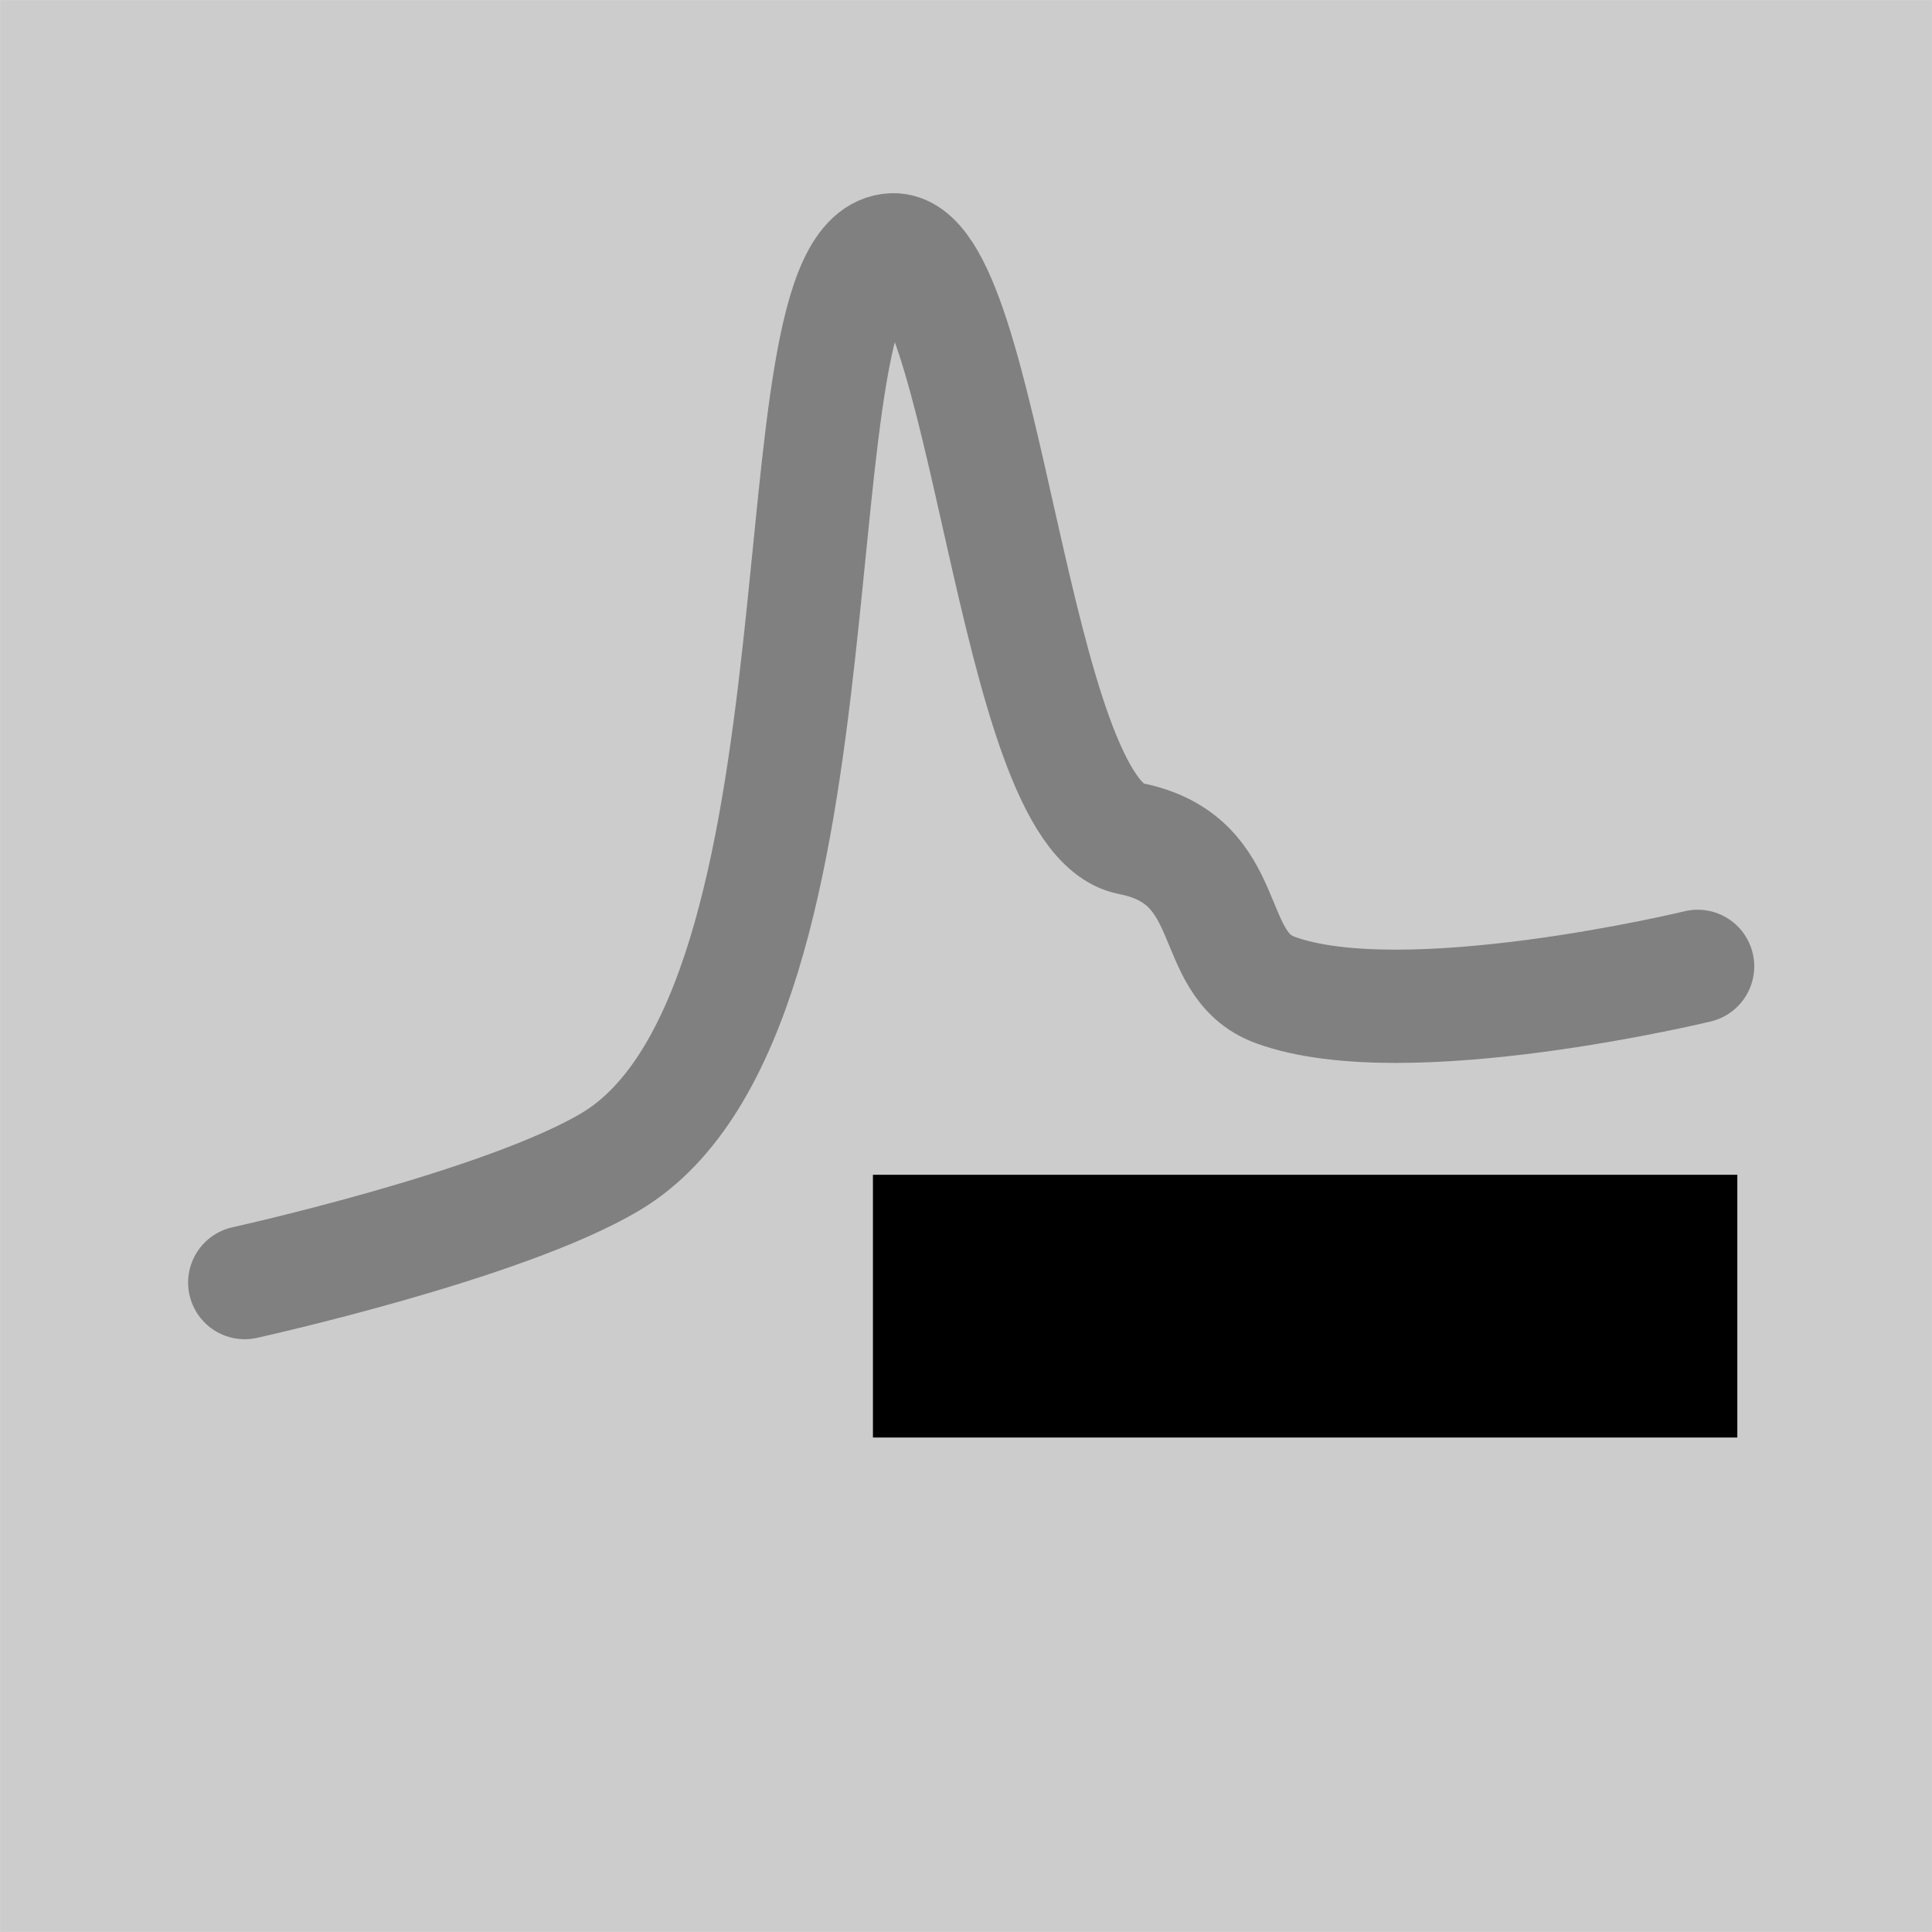
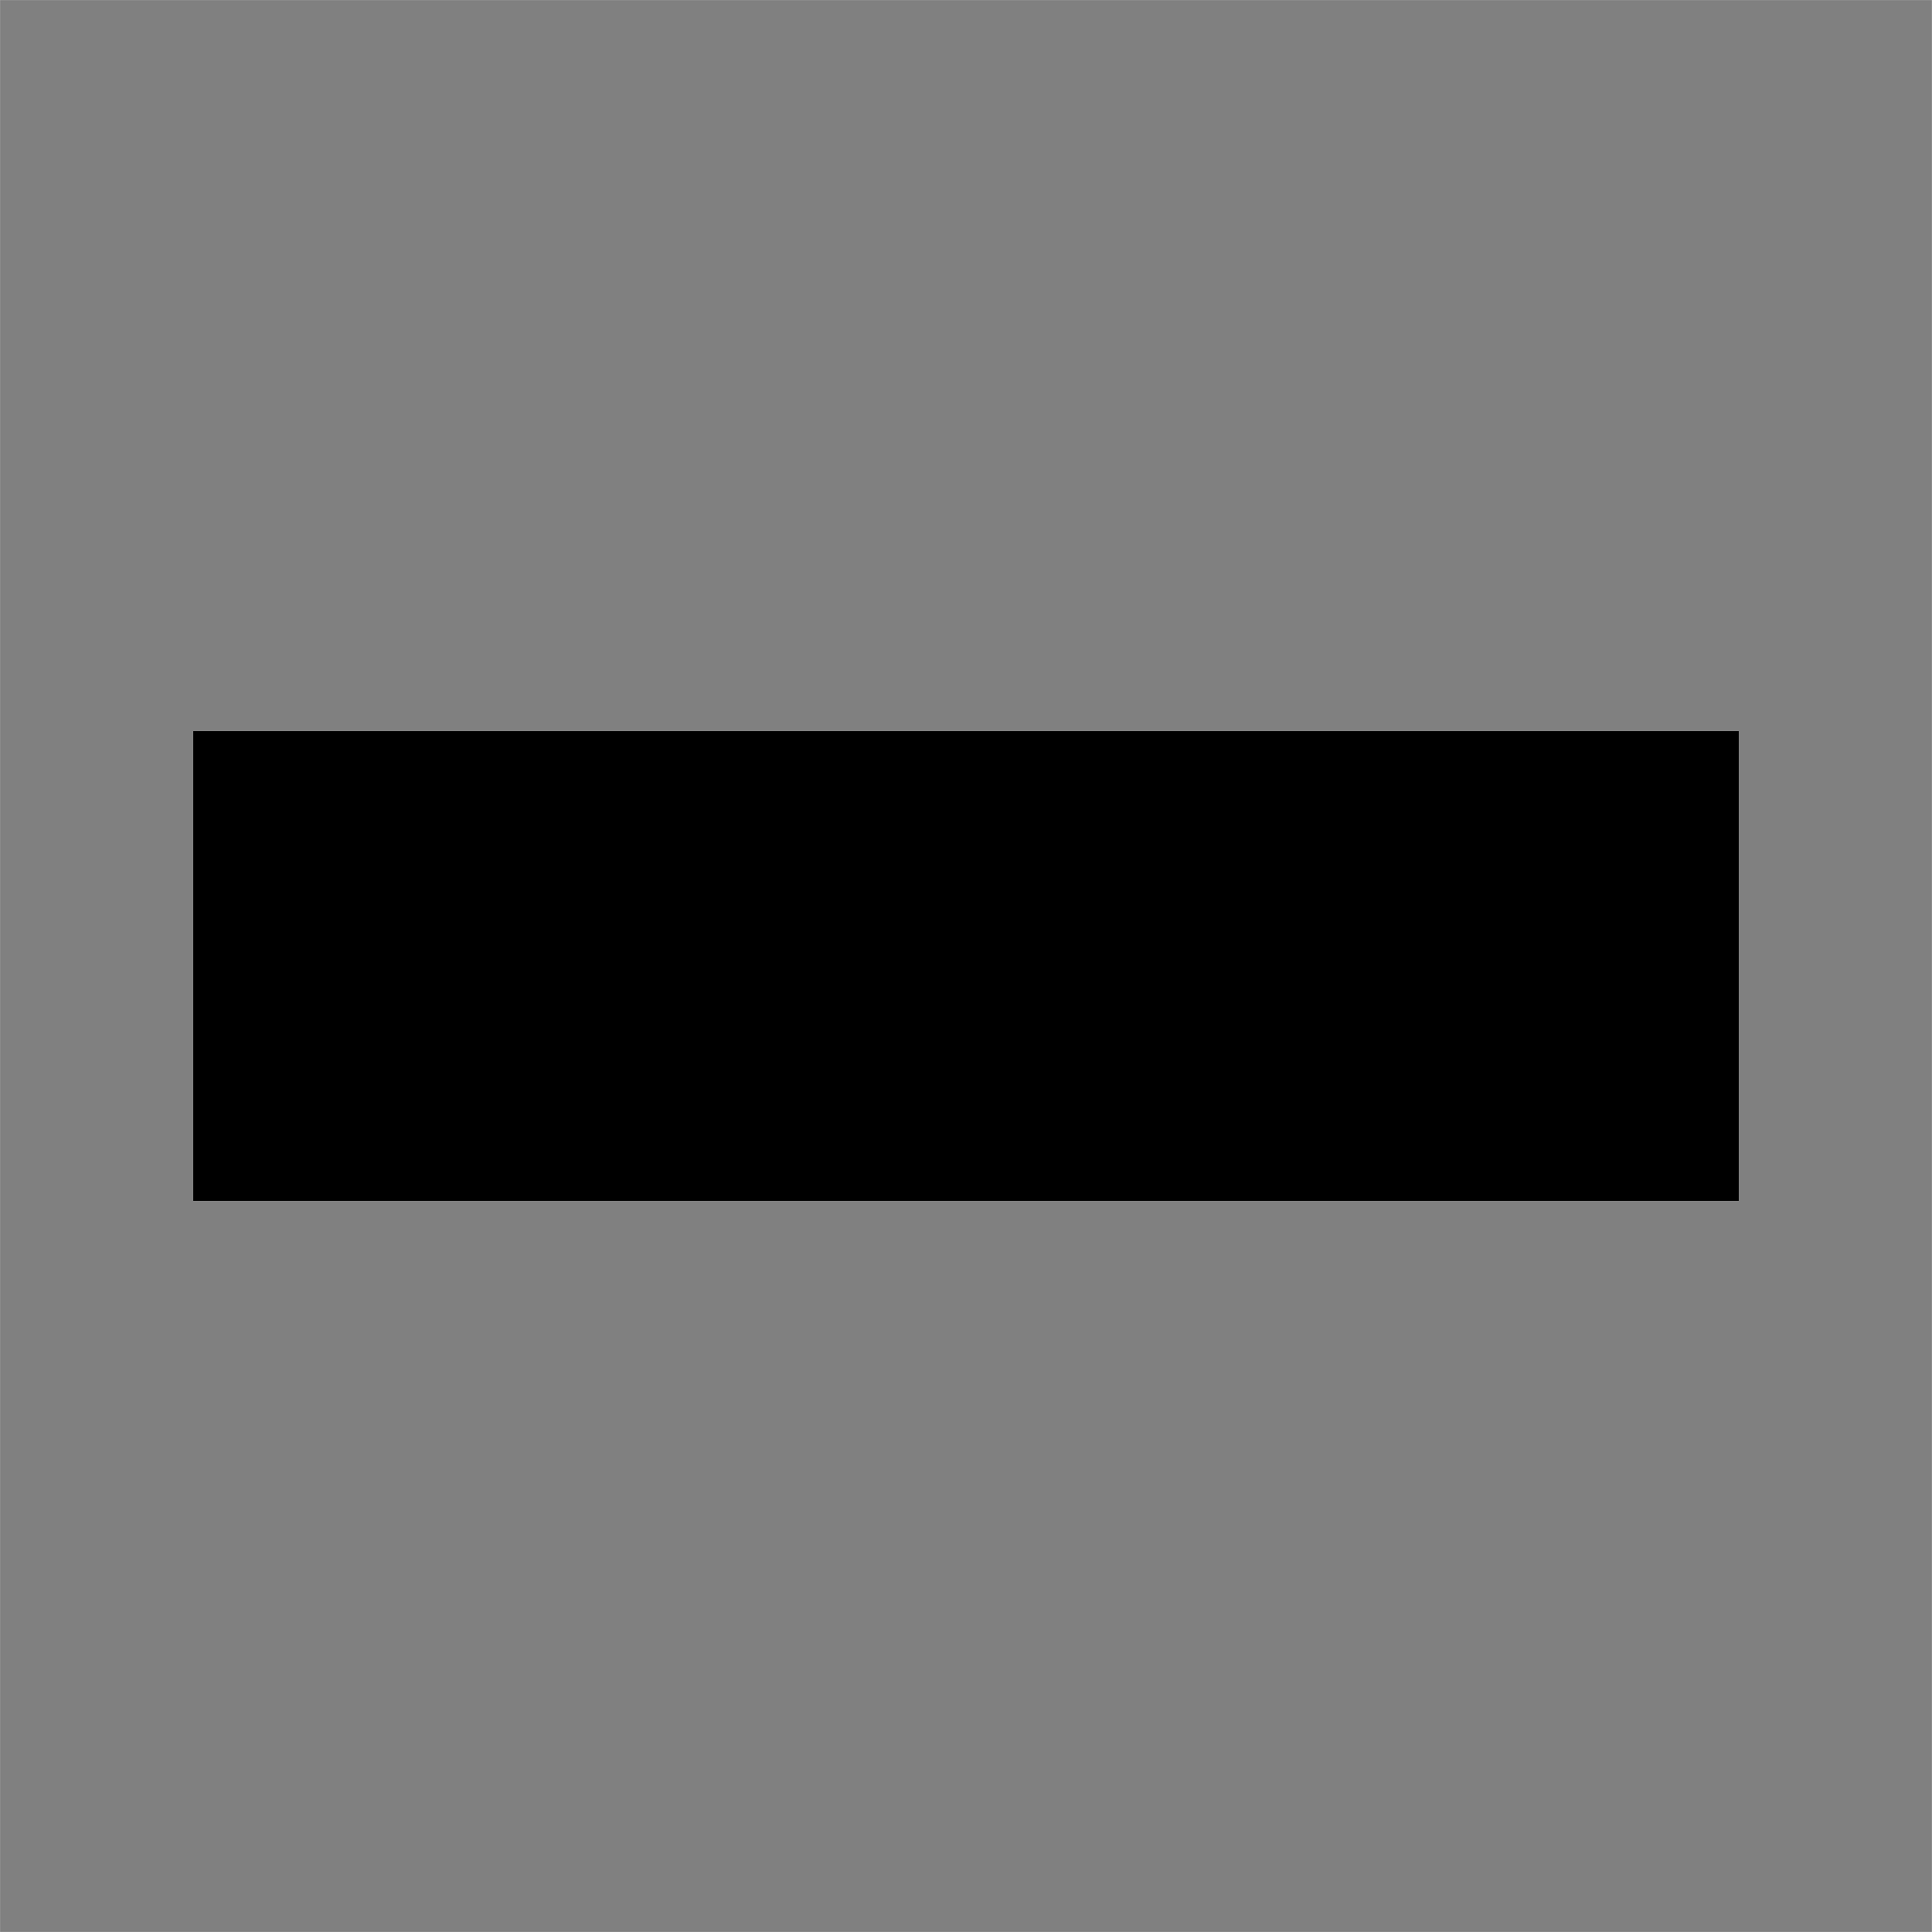
<svg xmlns="http://www.w3.org/2000/svg" version="1.1" id="_x31_0" x="0px" y="0px" viewBox="0 0 512 512" xml:space="preserve" width="144.498mm" height="144.498mm">
  <defs id="defs11" />
  <style type="text/css" id="style3">
	.st0{fill:#374149;}
</style>
-   <path style="opacity:1;fill:#cccccc;fill-opacity:1;fill-rule:evenodd;stroke:none;stroke-width:20;stroke-linecap:round;stroke-linejoin:round;stroke-miterlimit:4;stroke-dasharray:none;stroke-dashoffset:0;stroke-opacity:1" d="m 0.019,0.019 511.961,0 0,511.962 -511.961,0 z" id="rect4136-6" />
-   <g id="g4145" transform="matrix(0.7931169,0,0,0.7939632,54.33278,54.29086)">
+   <path style="opacity:1;fill:#808080;fill-opacity:1;fill-rule:evenodd;stroke:none;stroke-width:20;stroke-linecap:round;stroke-linejoin:round;stroke-miterlimit:4;stroke-dasharray:none;stroke-dashoffset:0;stroke-opacity:1" d="m 0.019,0.019 511.961,0 0,511.962 -511.961,0 z" id="rect4136-6" />
+   <g id="g4145" transform="matrix(1.41805,0,0,1.419563,-265.2574,-265.8143)">
    <g transform="matrix(0.7938772,0,0,0.7939635,54.33499,54.29067)" id="g4181">
-       <path id="path3336" d="m -51.751,384.691 c 0,0 109.226,-24.058 154.159,-50.912 106.319,-63.542 65.315,-381.348 118.584,-383.257 39.732,-1.424 49.819,237.651 99.949,247.491 45.585,8.948 31.203,52.694 60.986,63.64 54.386,19.99 177.876,-9.9 177.876,-9.9" style="fill:none;fill-rule:evenodd;stroke:#808080;stroke-width:47.618;stroke-linecap:round;stroke-linejoin:miter;stroke-miterlimit:4;stroke-dasharray:none;stroke-opacity:1" />
-       <g transform="matrix(2.02357,0,0,1.837267,67.43668,-1304.47)" style="stroke:#ffffff;stroke-width:3.617" id="g4447" />
+       <g transform="matrix(2.02357,0,0,1.837267,67.43668,-1304.47)" style="stroke:#ffffff;stroke-width:2.023" id="g4447" />
    </g>
    <path id="rect4142" d="m 512,323.738 -288.825,2.1e-4 -8e-5,87.699 L 512,411.437 Z" style="opacity:1;fill:#000000;fill-opacity:1;fill-rule:evenodd;stroke:#000000;stroke-width:0;stroke-linecap:butt;stroke-linejoin:round;stroke-miterlimit:4;stroke-dasharray:none;stroke-dashoffset:0;stroke-opacity:1" />
  </g>
</svg>
